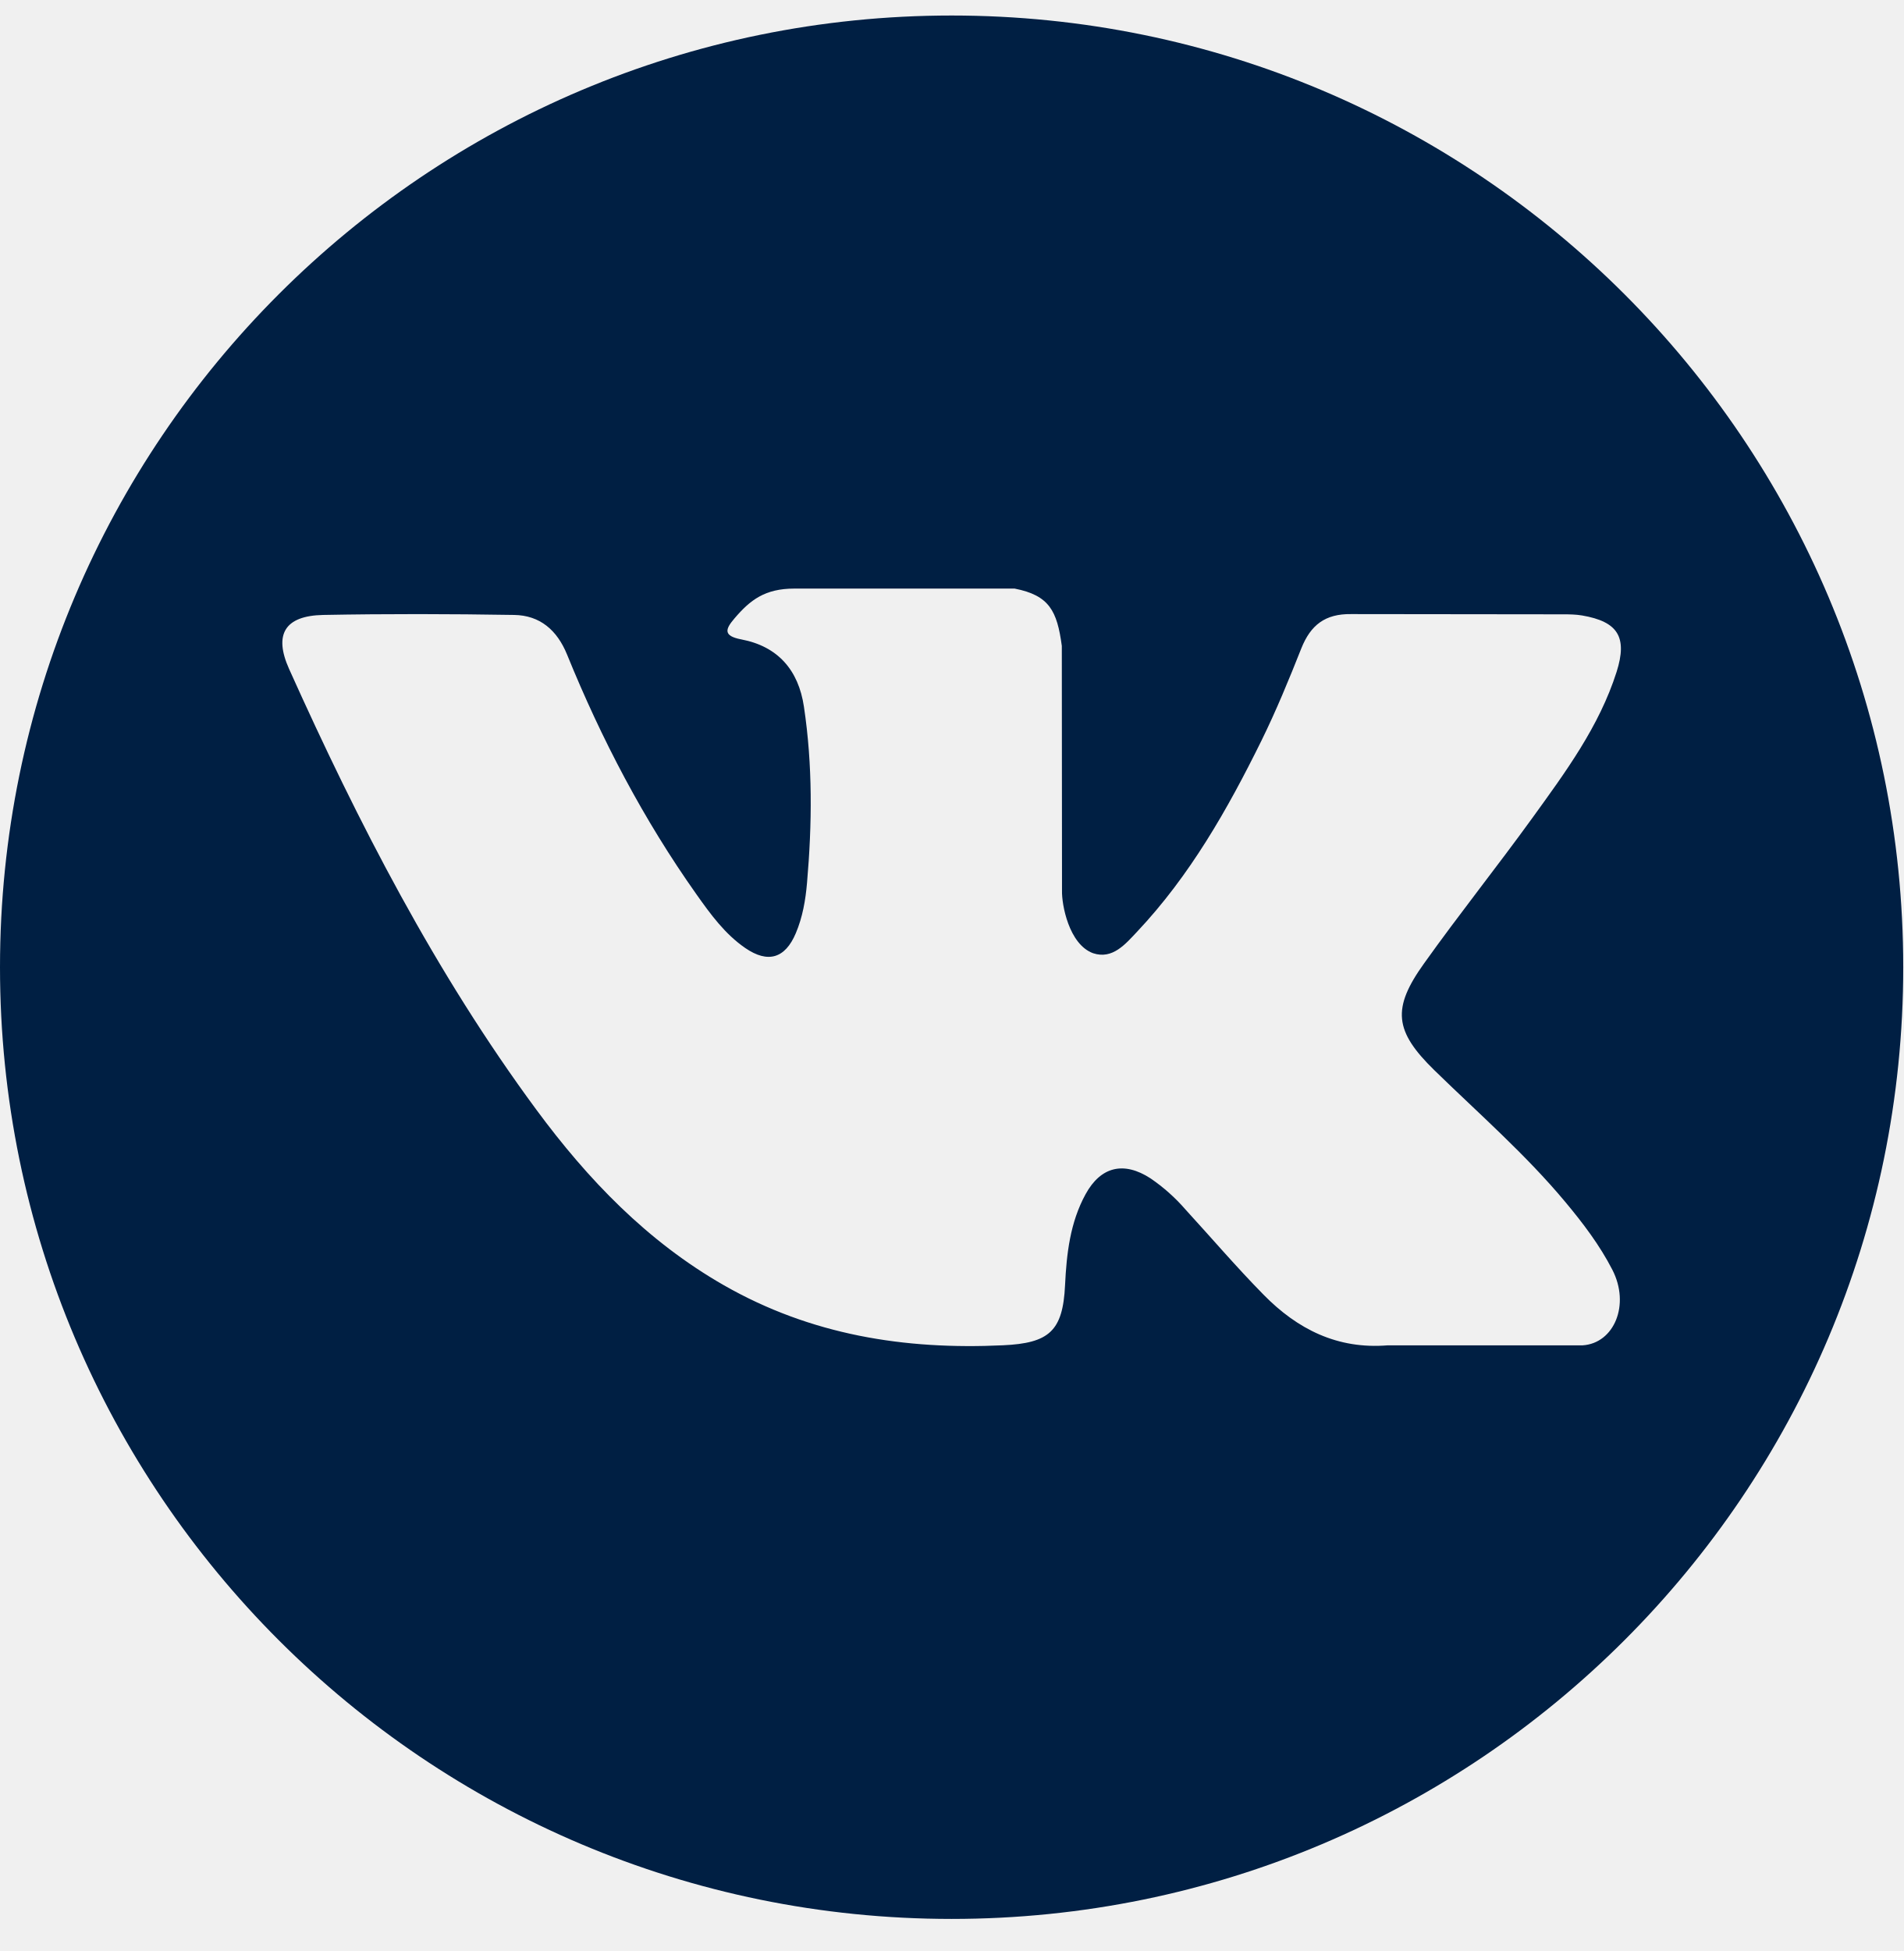
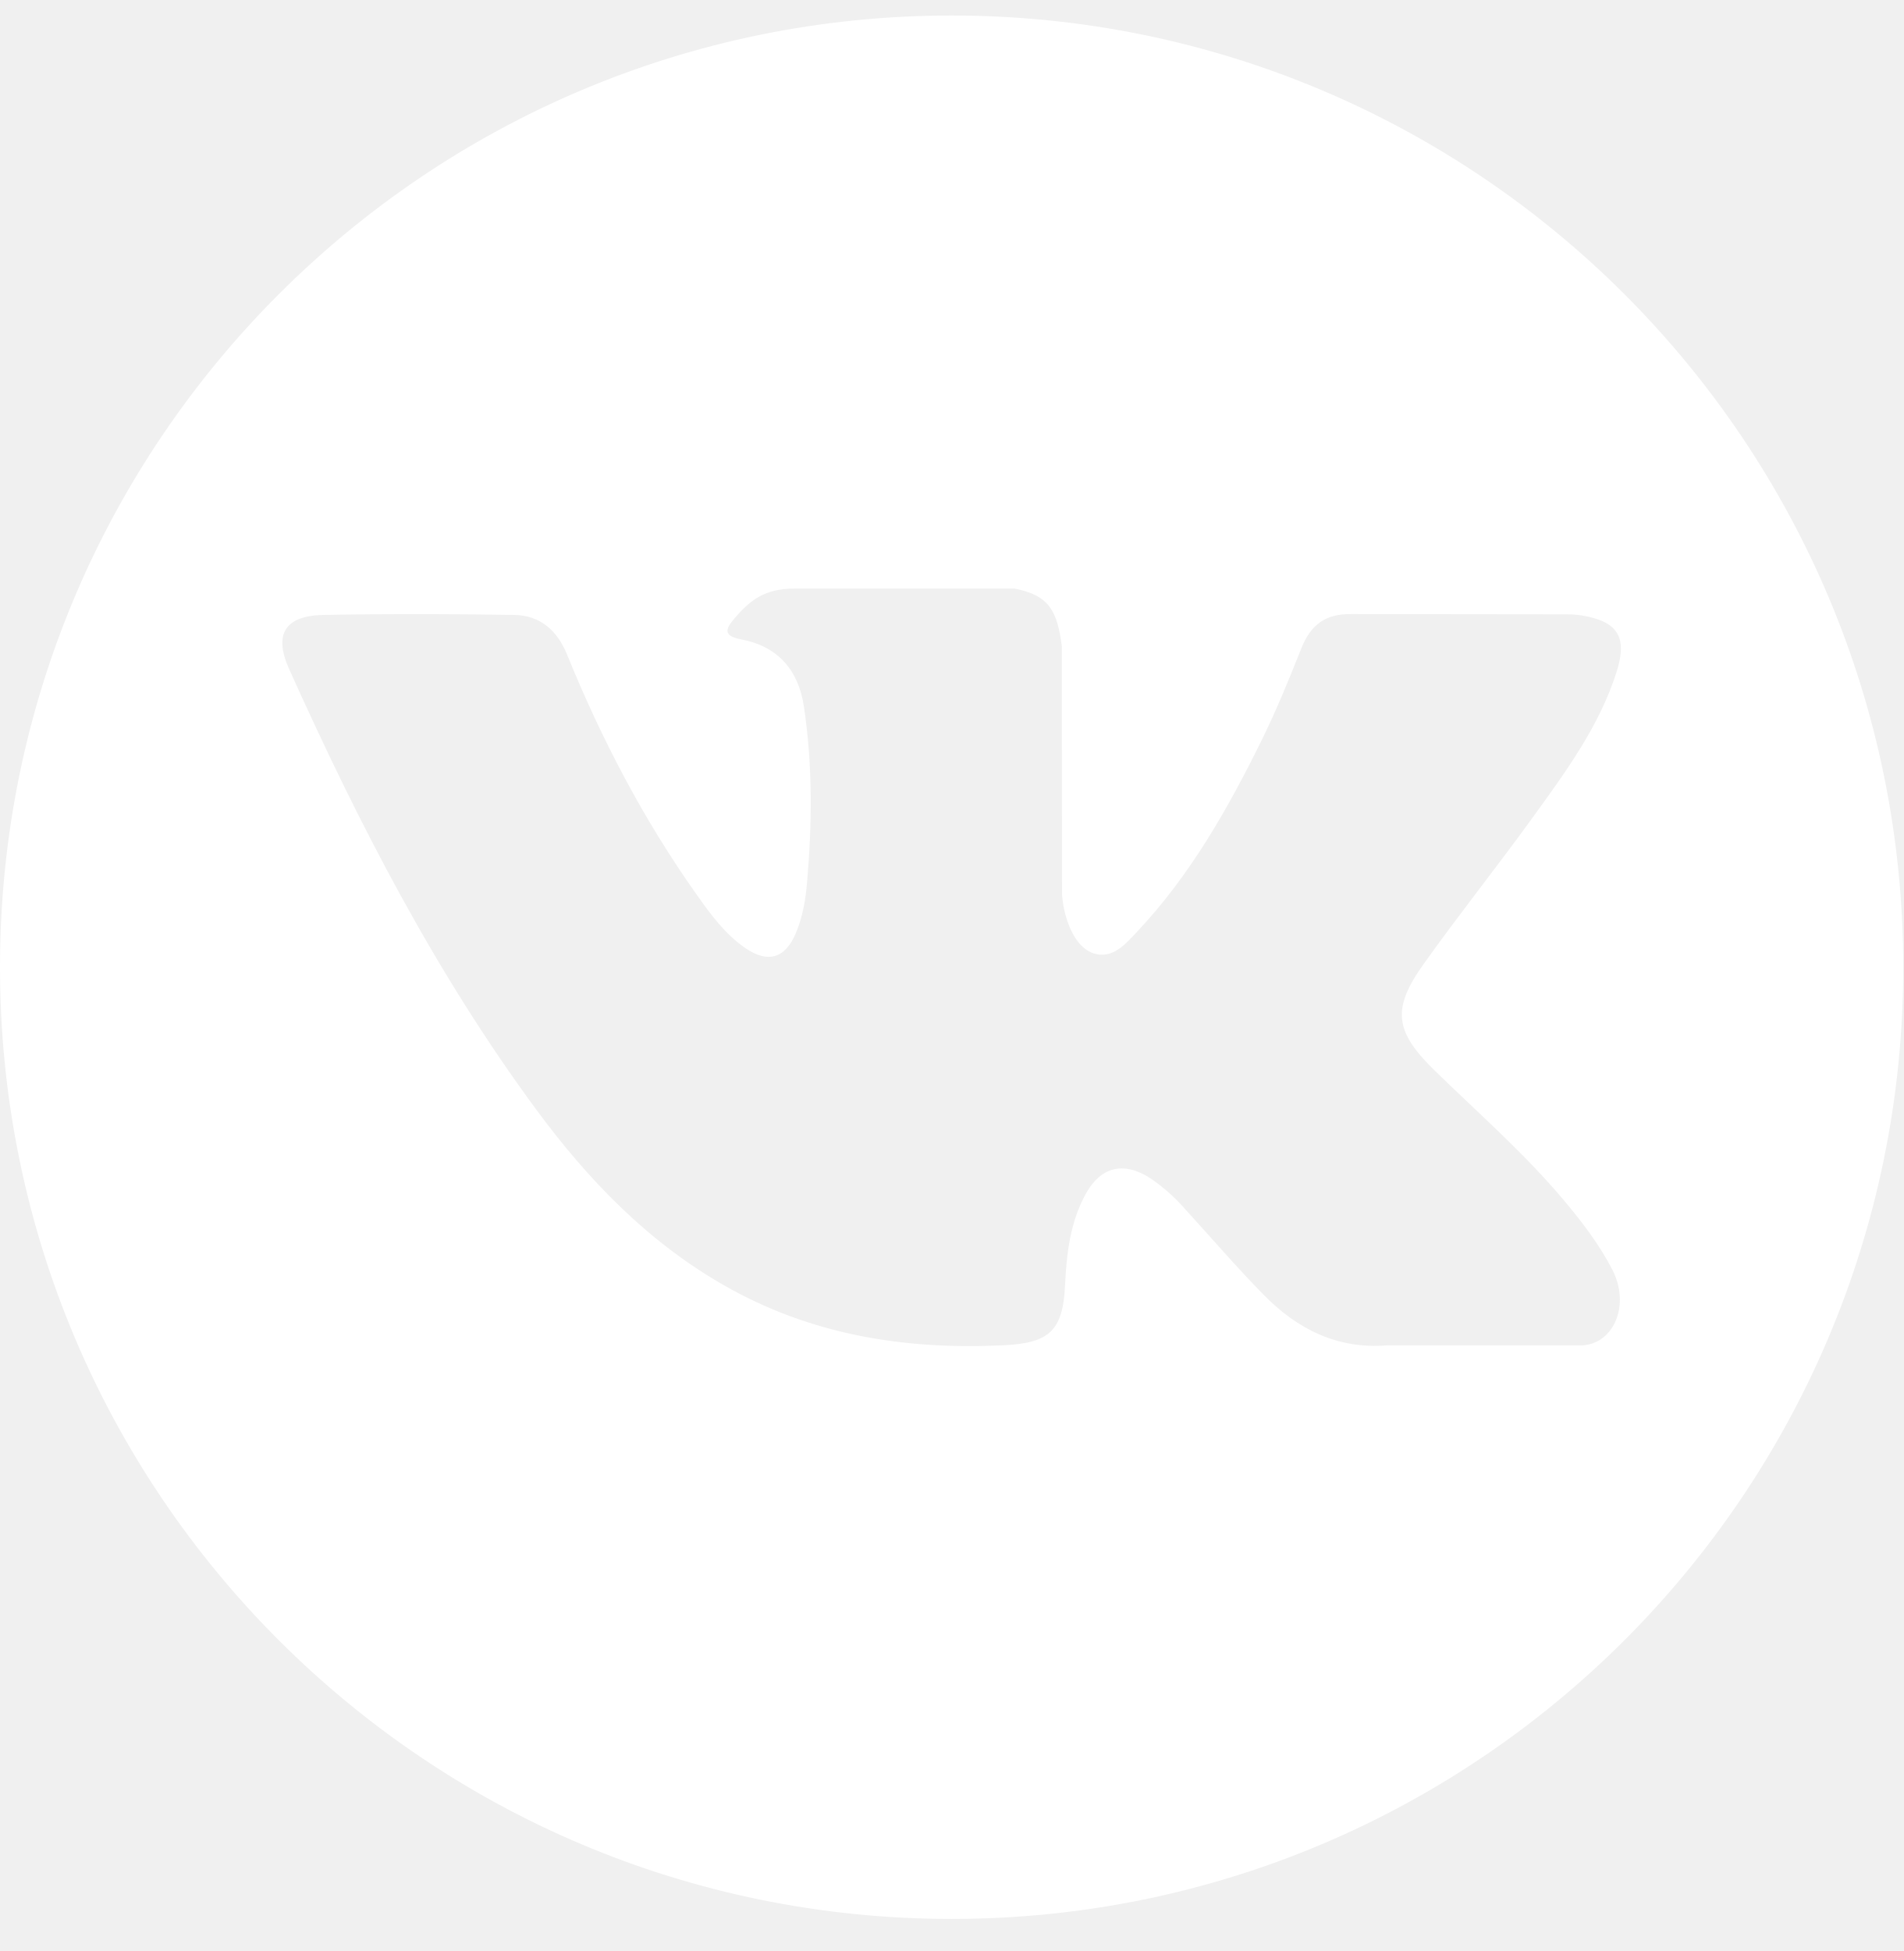
<svg xmlns="http://www.w3.org/2000/svg" width="40" height="41" fill="none">
-   <path d="M20 .326c-11.045 0-20 8.954-20 20s8.955 20 20 20 20-8.954 20-20-8.955-20-20-20zM30.145 22.49c.932.91 1.918 1.768 2.755 2.772.371.445.72.904.986 1.421.38.737.037 1.545-.622 1.589h-4.098c-1.058.087-1.9-.34-2.61-1.064-.567-.576-1.093-1.192-1.639-1.788a3.829 3.829 0 00-.737-.657c-.559-.363-1.044-.252-1.364.332-.326.594-.4 1.252-.432 1.912-.045.967-.336 1.22-1.305 1.264-2.072.098-4.037-.217-5.864-1.261-1.611-.921-2.859-2.221-3.945-3.693-2.117-2.87-3.738-6.019-5.194-9.258-.328-.73-.088-1.12.717-1.136 1.337-.025 2.674-.022 4.012 0 .544.008.904.32 1.113.833.723 1.778 1.609 3.47 2.719 5.038.296.418.598.835 1.028 1.13.475.325.836.218 1.06-.312.143-.337.205-.697.236-1.058.107-1.236.12-2.472-.065-3.703-.114-.77-.548-1.268-1.316-1.414-.391-.074-.334-.219-.143-.442.33-.387.64-.626 1.257-.626h4.63c.73.143.893.47.992 1.205l.004 5.145c-.008.284.143 1.127.654 1.313.409.135.679-.193.924-.452 1.11-1.178 1.9-2.569 2.61-4.008.312-.634.582-1.291.843-1.95.195-.486.498-.725 1.047-.717l4.458.005c.131 0 .265.002.395.024.751.129.957.452.725 1.185-.366 1.151-1.077 2.11-1.772 3.072-.745 1.03-1.539 2.023-2.276 3.057-.678.945-.624 1.421.217 2.242z" fill="#001F43" />
+   <path d="M20 .326c-11.045 0-20 8.954-20 20s8.955 20 20 20 20-8.954 20-20-8.955-20-20-20zM30.145 22.49c.932.91 1.918 1.768 2.755 2.772.371.445.72.904.986 1.421.38.737.037 1.545-.622 1.589h-4.098c-1.058.087-1.9-.34-2.61-1.064-.567-.576-1.093-1.192-1.639-1.788a3.829 3.829 0 00-.737-.657c-.559-.363-1.044-.252-1.364.332-.326.594-.4 1.252-.432 1.912-.045.967-.336 1.22-1.305 1.264-2.072.098-4.037-.217-5.864-1.261-1.611-.921-2.859-2.221-3.945-3.693-2.117-2.87-3.738-6.019-5.194-9.258-.328-.73-.088-1.12.717-1.136 1.337-.025 2.674-.022 4.012 0 .544.008.904.32 1.113.833.723 1.778 1.609 3.47 2.719 5.038.296.418.598.835 1.028 1.13.475.325.836.218 1.06-.312.143-.337.205-.697.236-1.058.107-1.236.12-2.472-.065-3.703-.114-.77-.548-1.268-1.316-1.414-.391-.074-.334-.219-.143-.442.33-.387.64-.626 1.257-.626h4.63c.73.143.893.47.992 1.205l.004 5.145c-.008.284.143 1.127.654 1.313.409.135.679-.193.924-.452 1.11-1.178 1.9-2.569 2.61-4.008.312-.634.582-1.291.843-1.95.195-.486.498-.725 1.047-.717l4.458.005c.131 0 .265.002.395.024.751.129.957.452.725 1.185-.366 1.151-1.077 2.11-1.772 3.072-.745 1.03-1.539 2.023-2.276 3.057-.678.945-.624 1.421.217 2.242z" fill="#fff" />
</svg>
